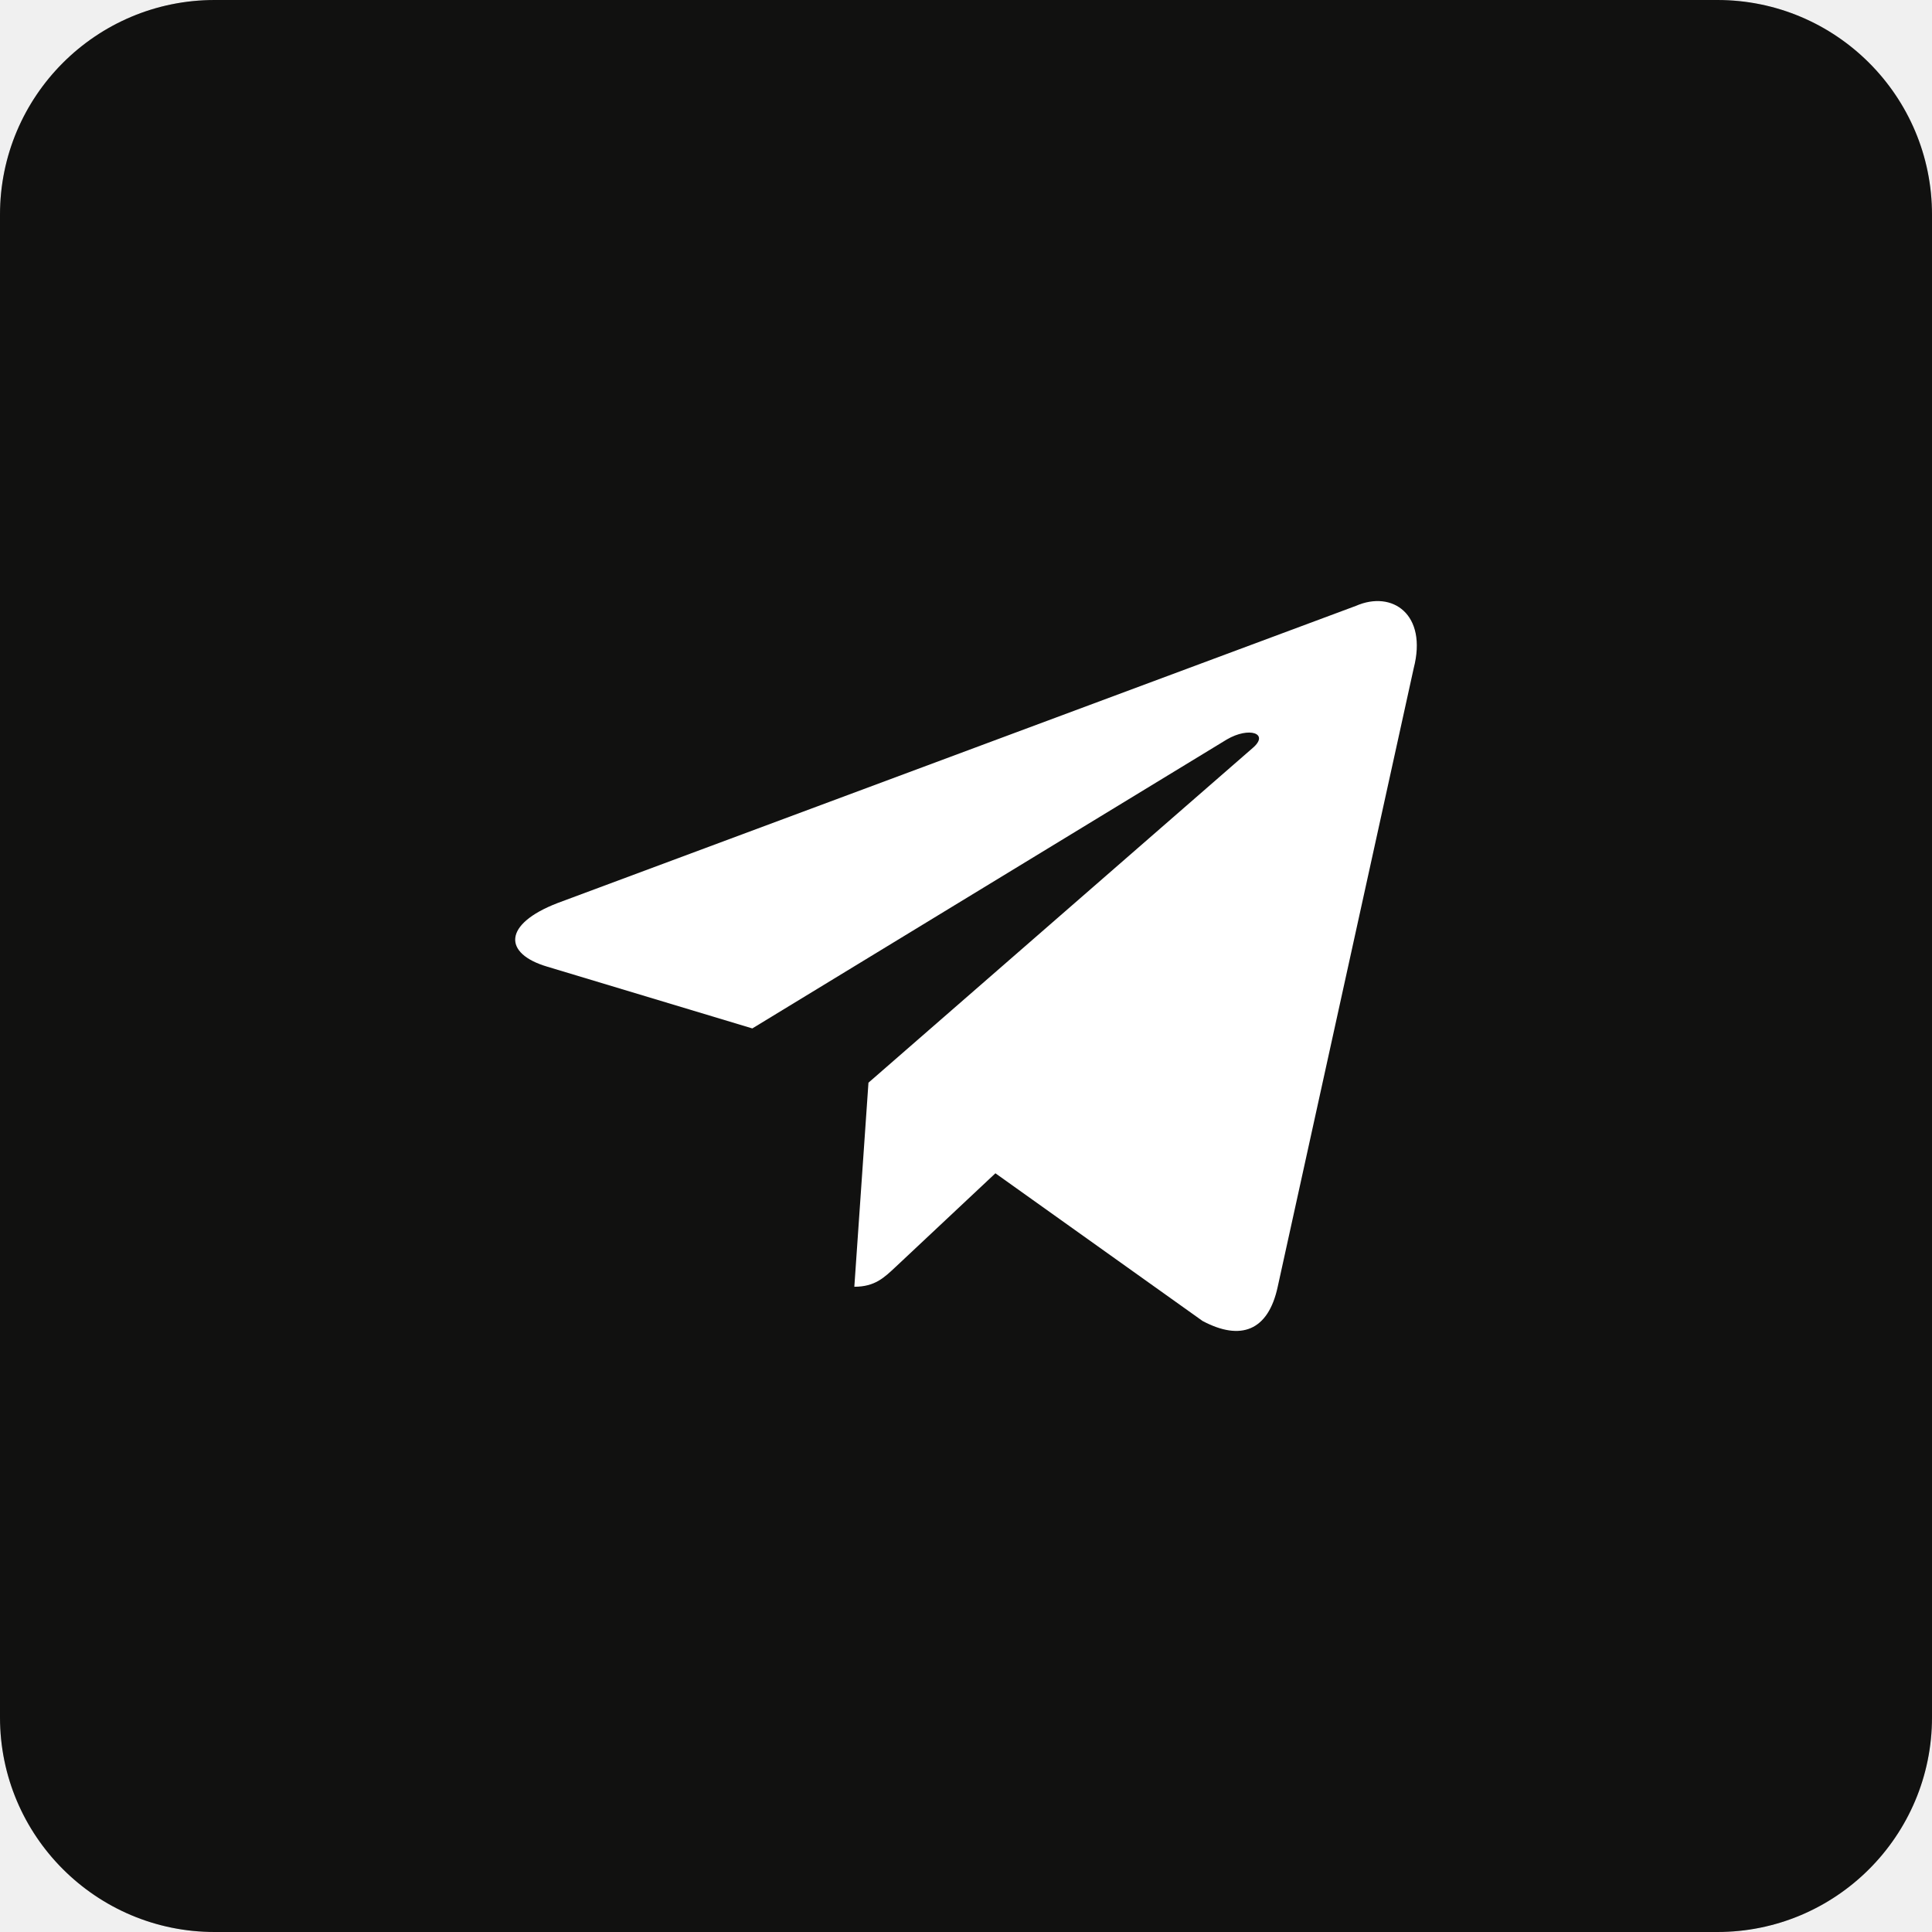
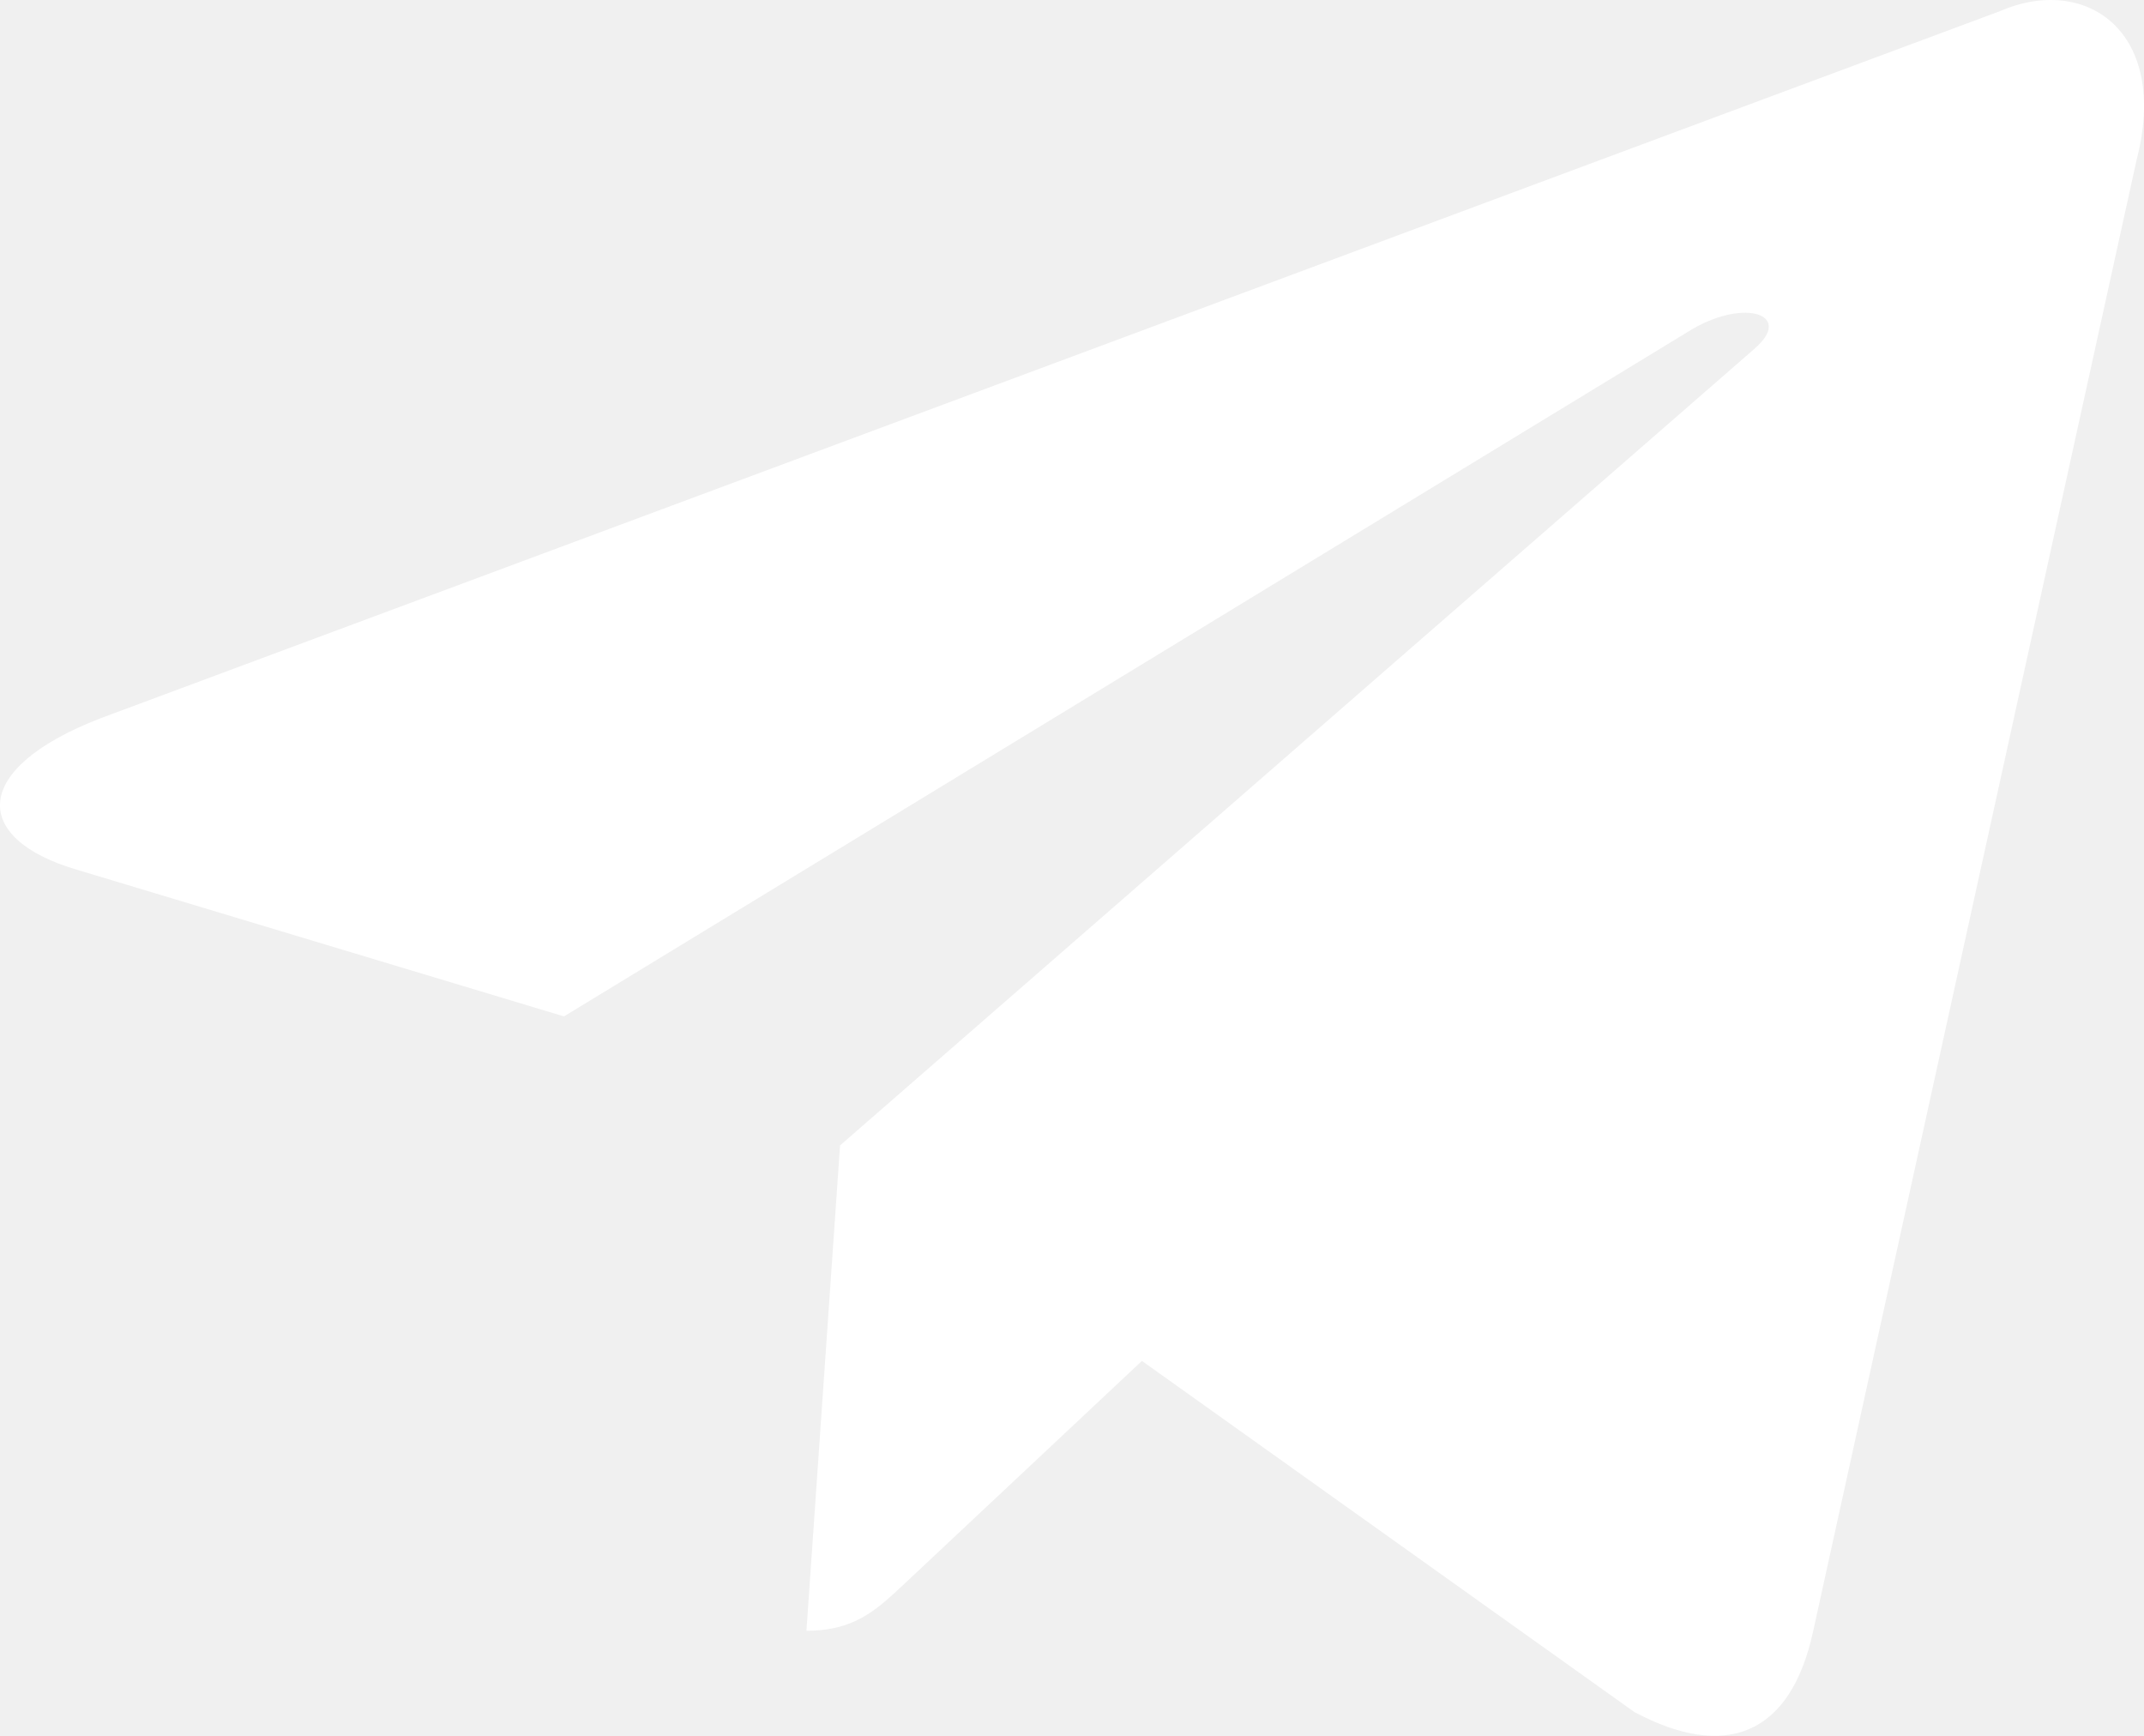
- <svg xmlns="http://www.w3.org/2000/svg" width="45" height="45" viewBox="0 0 45 45" fill="none">
-   <rect width="45" height="45" rx="5" fill="#C4C4C4" />
-   <rect width="45" height="45" rx="5" fill="#111110" />
-   <path d="M31.582 14.112L12.981 21.036C11.711 21.528 11.718 22.212 12.748 22.516L17.523 23.954L28.573 17.225C29.096 16.918 29.573 17.083 29.181 17.419L20.228 25.218H20.226L20.228 25.219L19.899 29.971C20.381 29.971 20.595 29.757 20.865 29.505L23.185 27.328L28.01 30.768C28.9 31.241 29.539 30.998 29.76 29.973L32.928 15.564C33.252 14.309 32.431 13.741 31.582 14.112Z" fill="white" />
+ <svg xmlns="http://www.w3.org/2000/svg" width="21" height="17" viewBox="0 0 21 17" fill="none">
+   <path d="M19.582 0.112L0.981 7.036C-0.289 7.528 -0.282 8.212 0.748 8.516L5.524 9.954L16.573 3.225C17.096 2.918 17.573 3.083 17.181 3.419L8.228 11.218H8.226L8.228 11.219L7.899 15.971C8.381 15.971 8.594 15.757 8.865 15.505L11.185 13.328L16.01 16.768C16.9 17.241 17.539 16.998 17.76 15.973L20.928 1.564C21.252 0.309 20.431 -0.259 19.582 0.112Z" fill="white" />
</svg>
